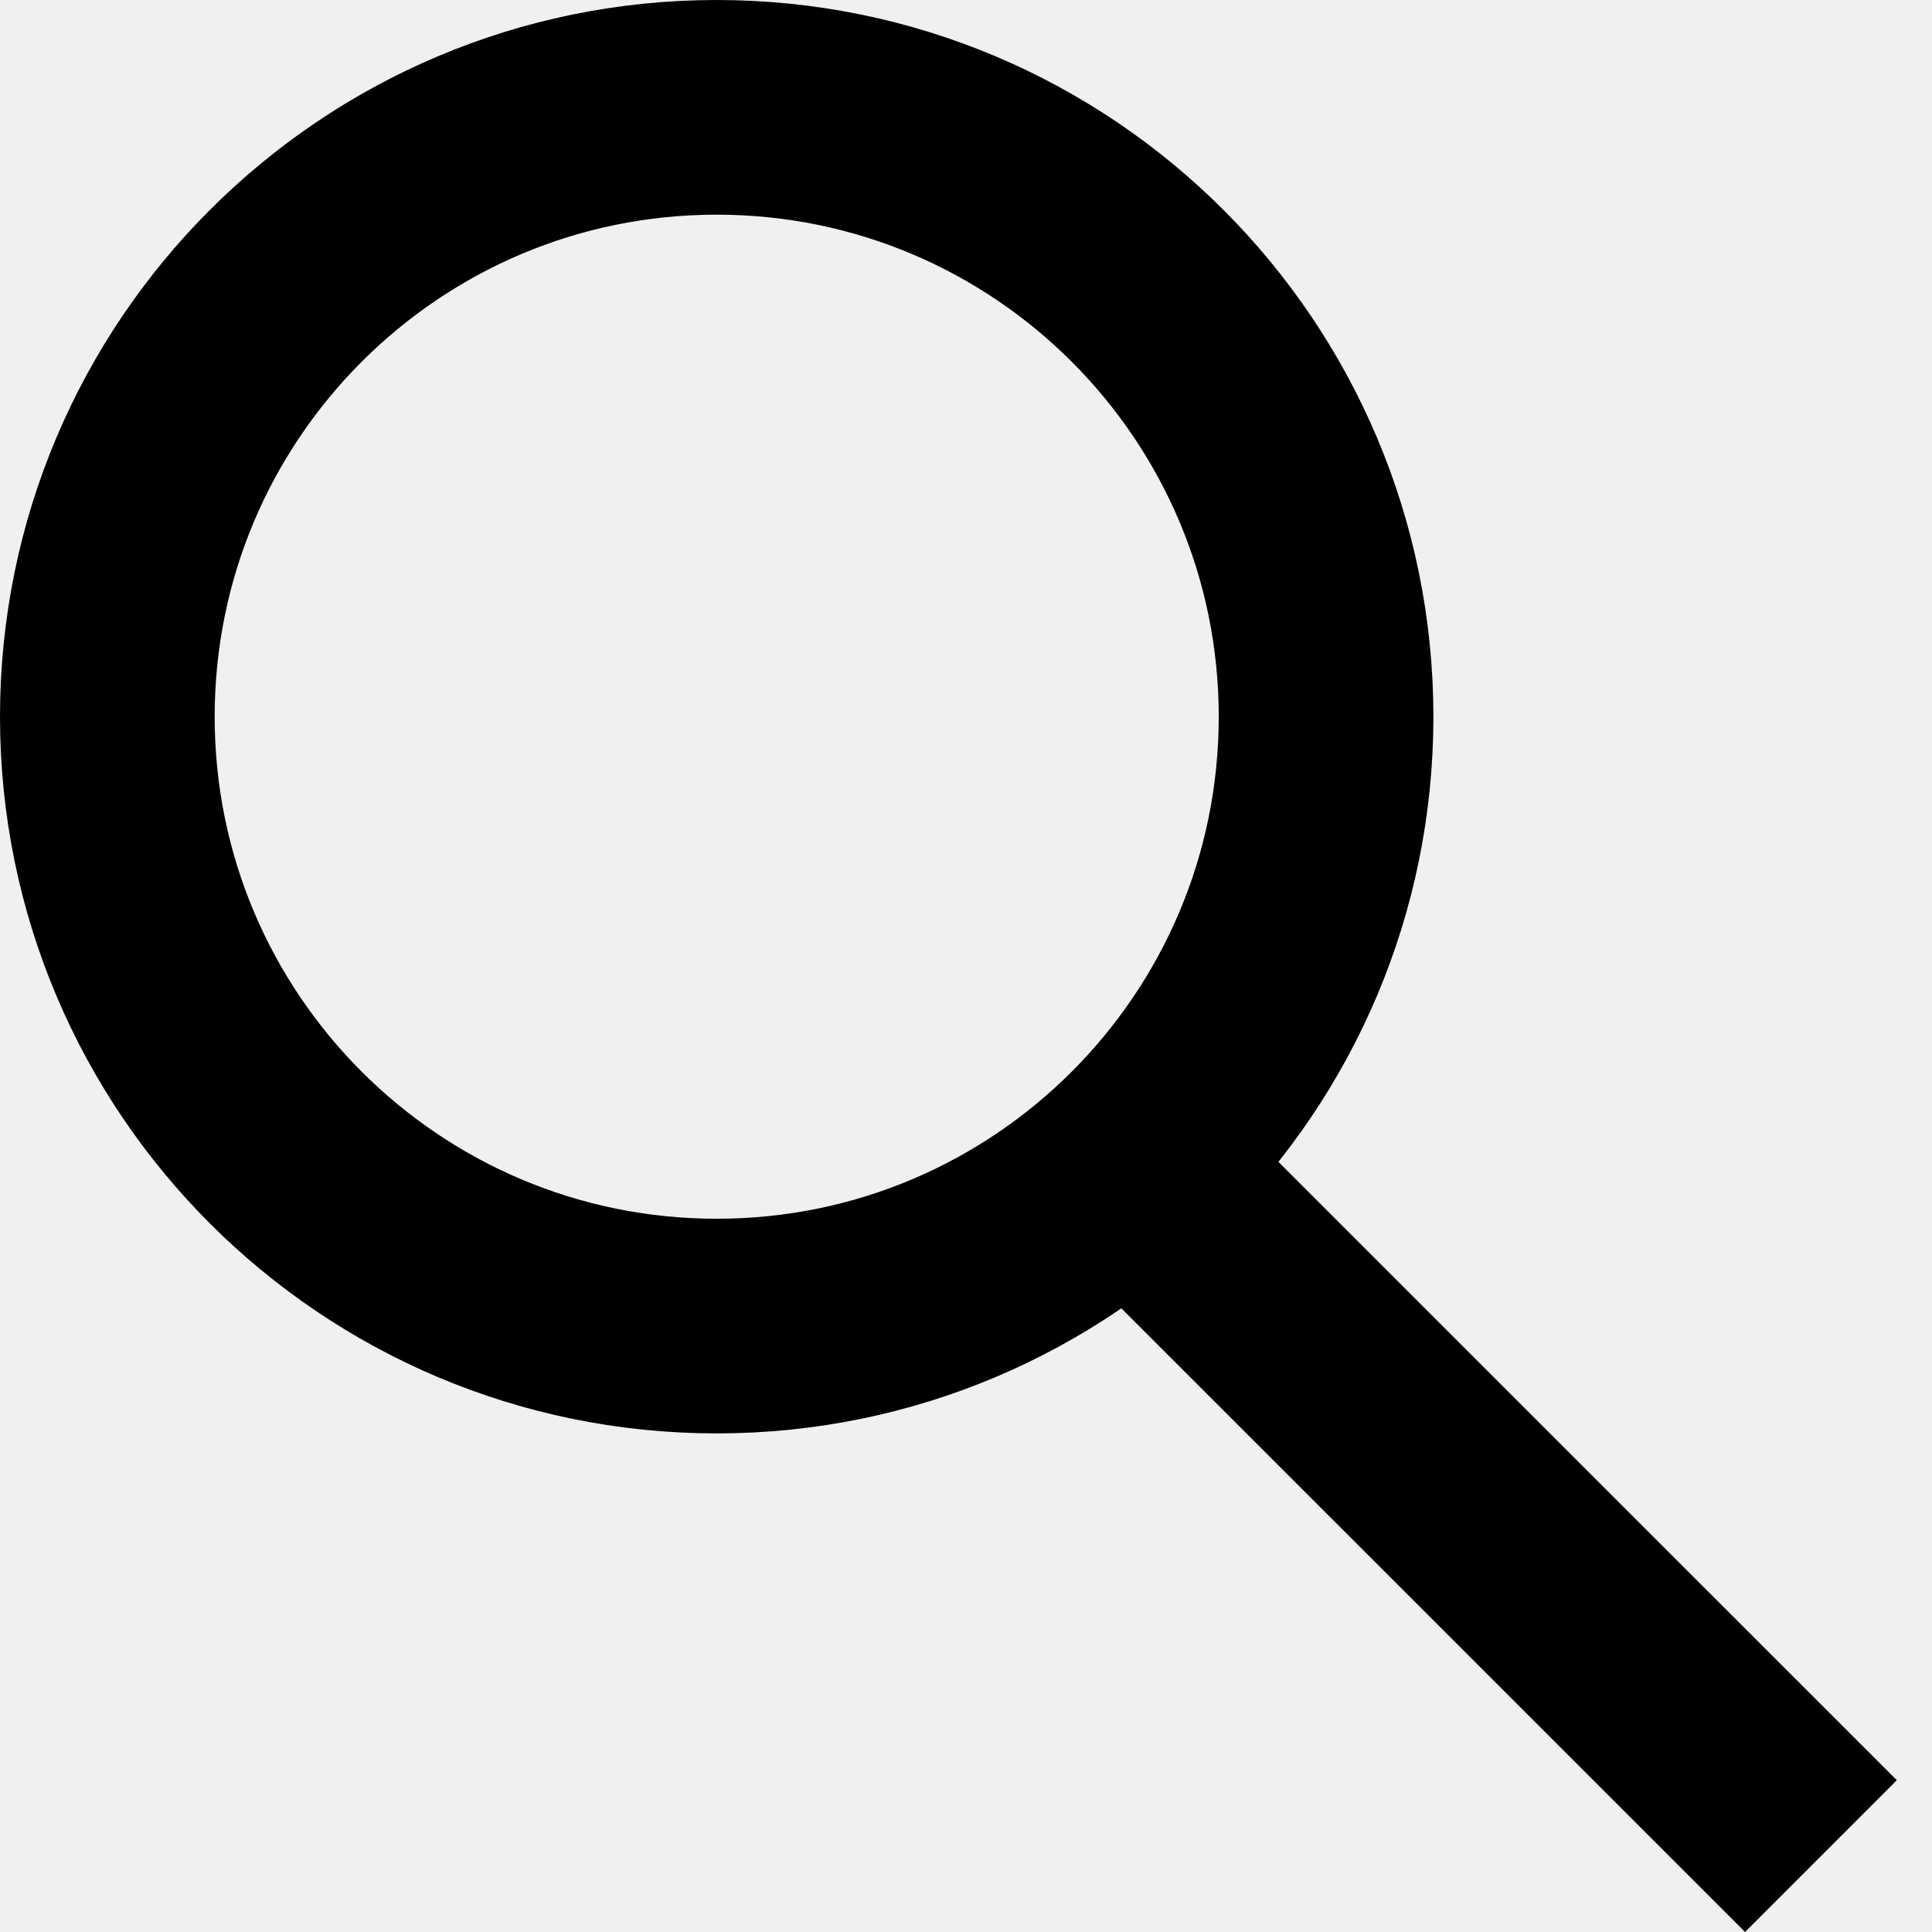
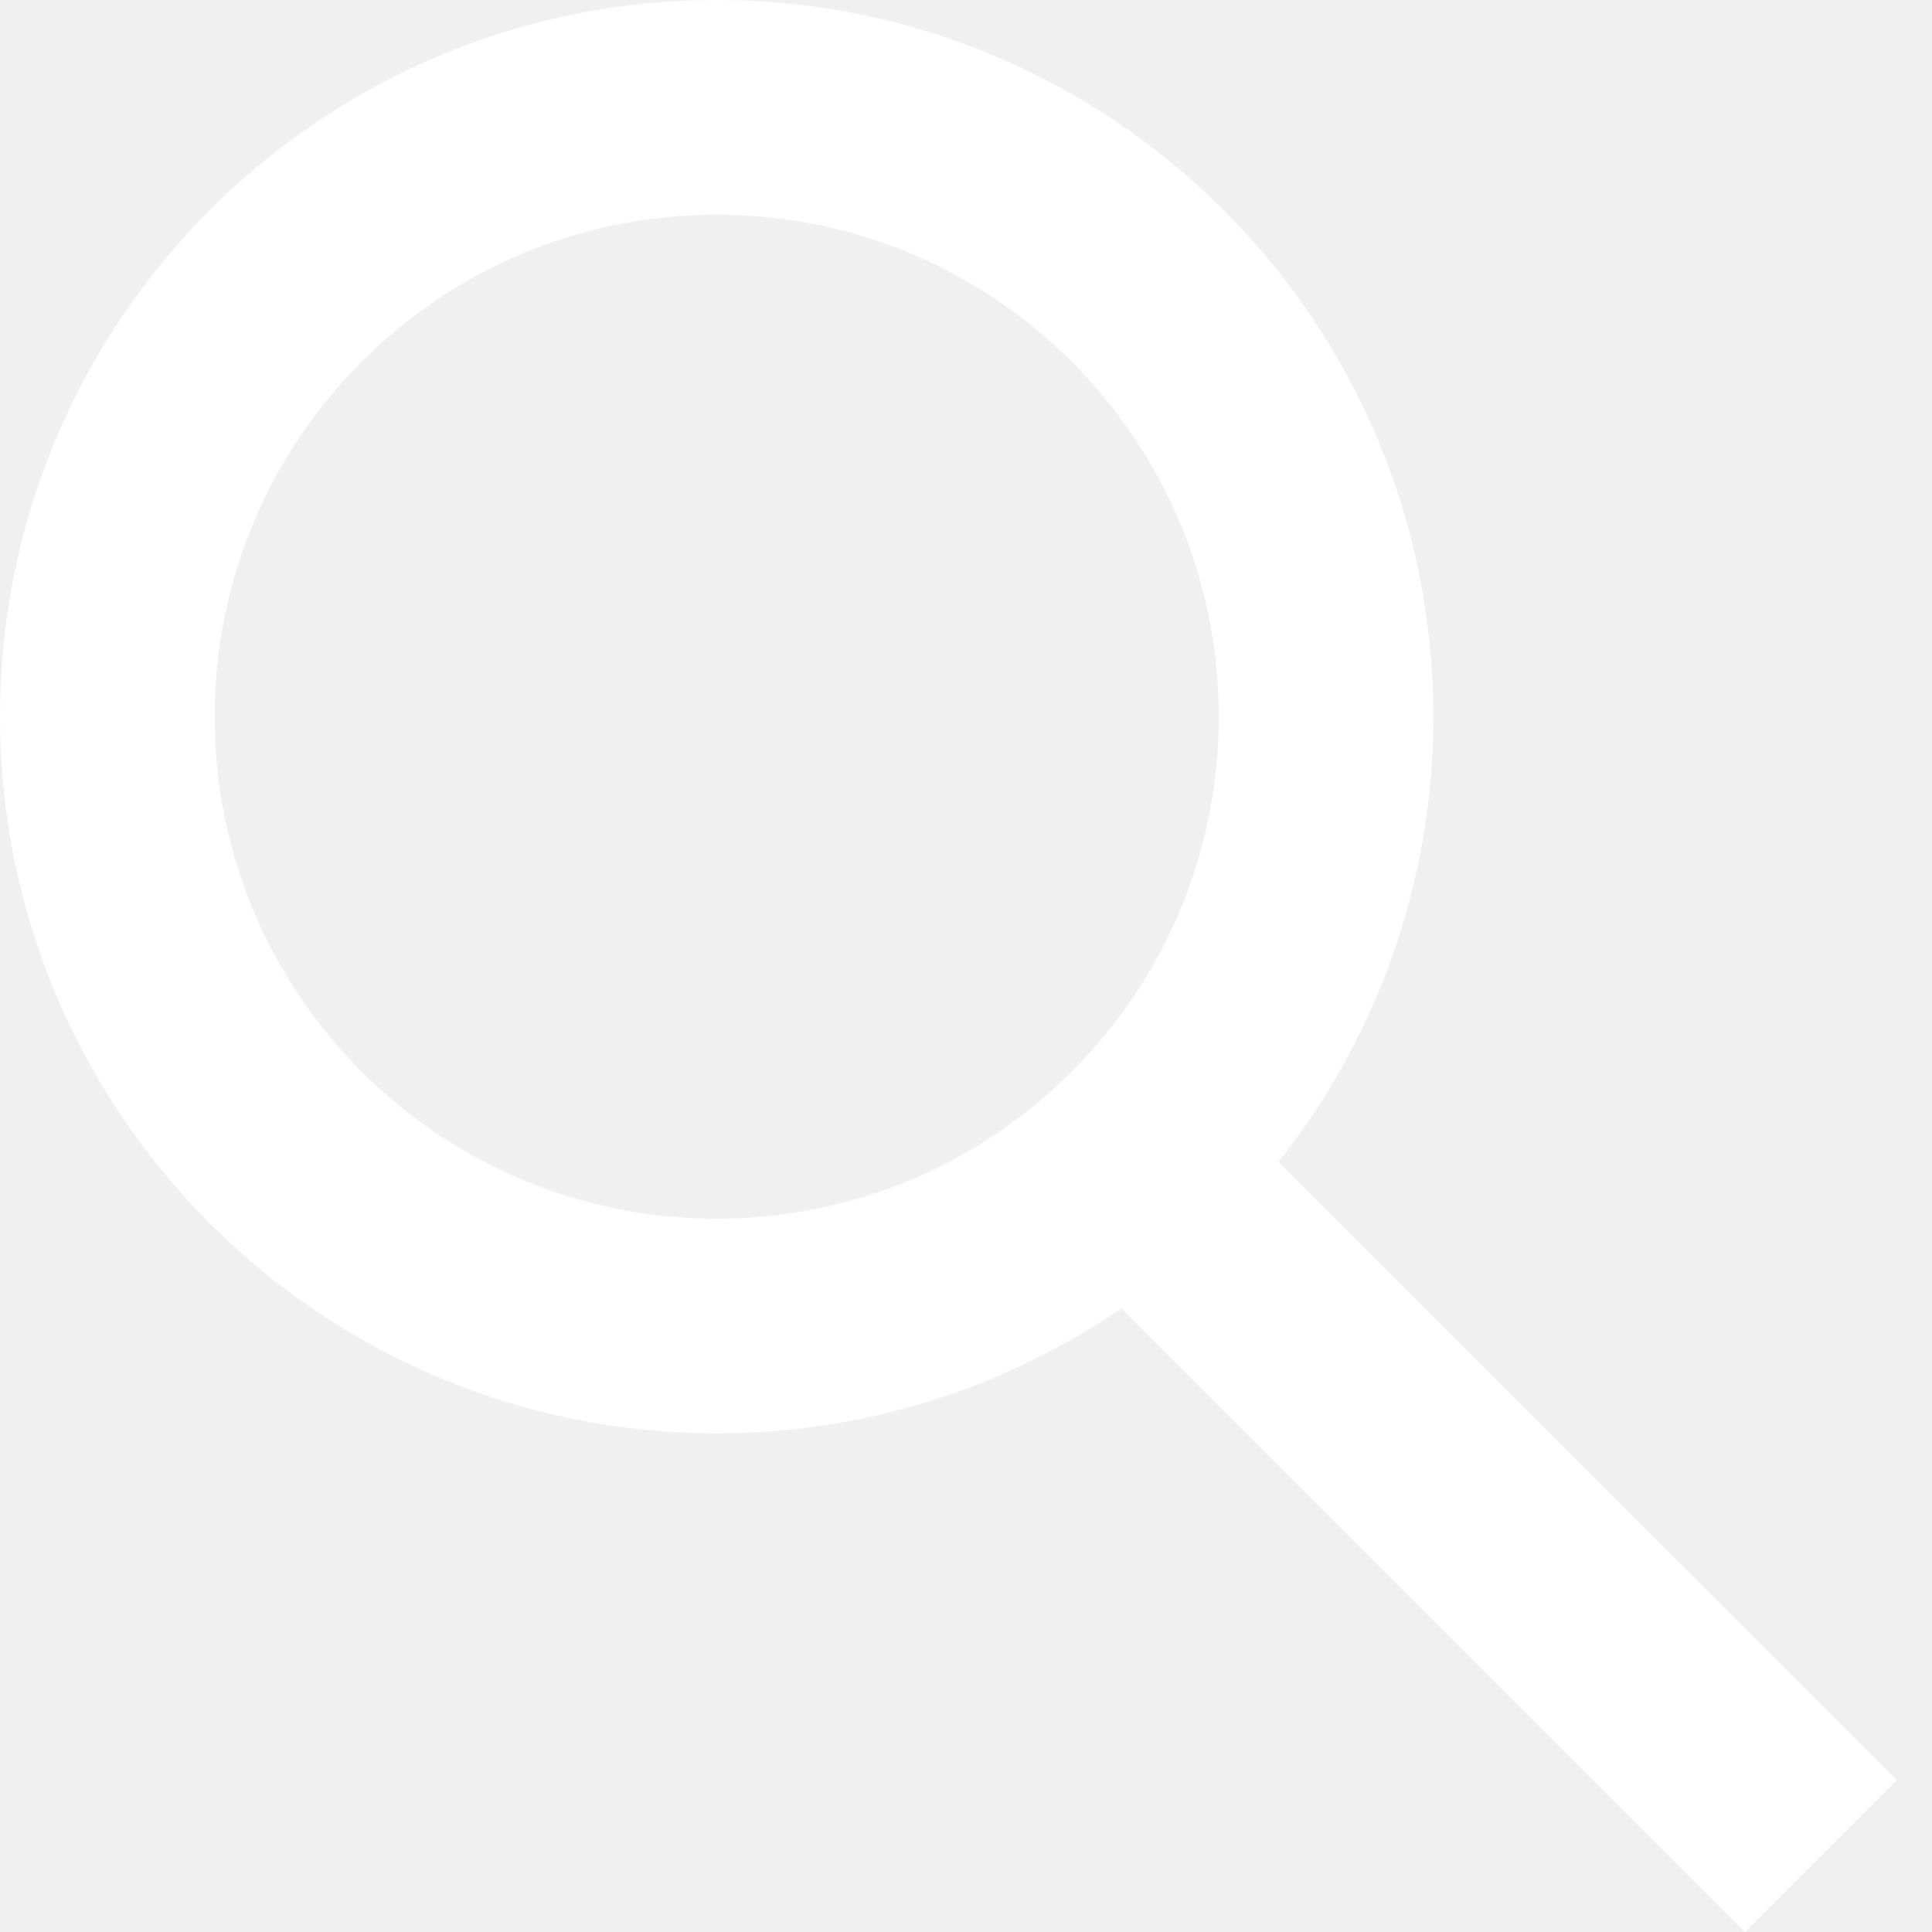
<svg xmlns="http://www.w3.org/2000/svg" class="gem-c-layout-super-navigation-header__search-item-link-icon" viewBox="0 0 27 27" fill="none" aria-hidden="true" focusable="false">
-   <circle cx="10.016" cy="10.016" r="8.516" stroke="currentColor" stroke-width="3" />
-   <line x1="15.867" y1="16.359" x2="25.448" y2="25.939" stroke="currentColor" stroke-width="3" />
+   <circle cx="10.016" cy="10.016" r="8.516" stroke="#ffffff" stroke-width="3" />
+   <line x1="15.867" y1="16.359" x2="25.448" y2="25.939" stroke="#ffffff" stroke-width="3" />
</svg>
